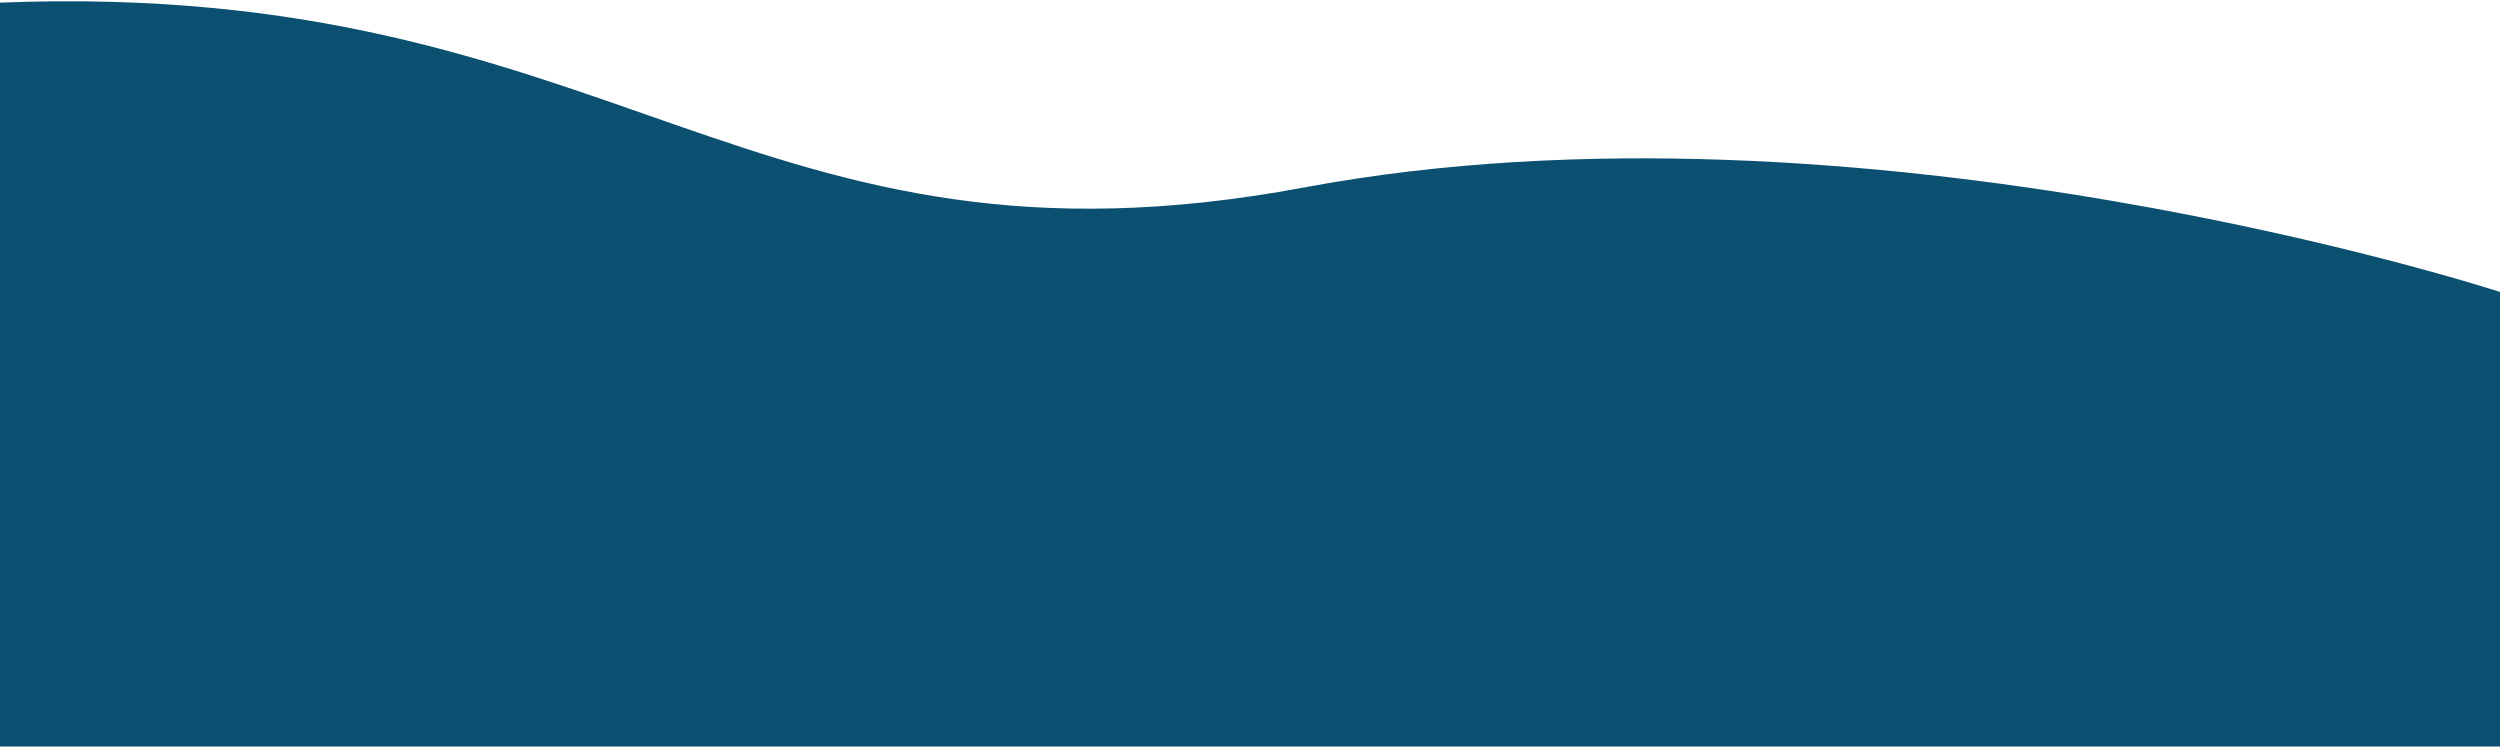
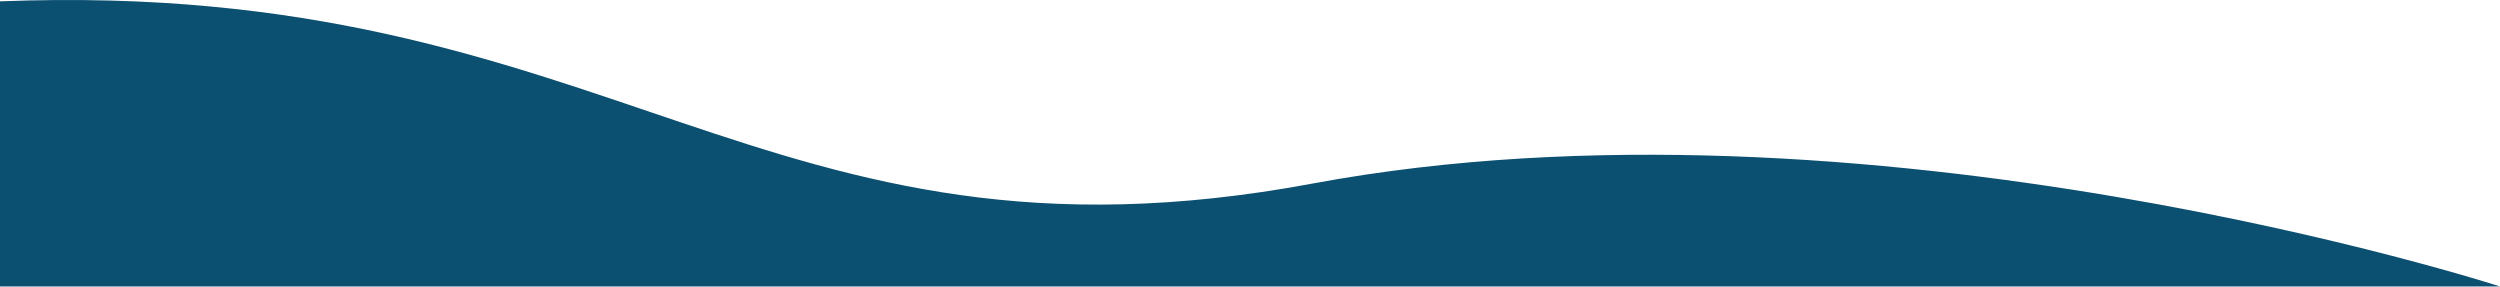
- <svg xmlns="http://www.w3.org/2000/svg" width="1430" viewBox="0 0 1430 427" fill="none">
-   <path d="M0 427L1430 427L1430 167C1430 167 1064.5 47.677 746.002 107.218C427.501 166.759 354.576 -12.421 0 1.5L0 427Z" fill="#0B4F71" />
+ <svg xmlns="http://www.w3.org/2000/svg" width="1440" height="auto" viewBox="0 0 1440 165" fill="none">
+   <path d="M0 165L1440 165C1440 165 1074.5 46.463 756.002 105.732C437.501 165 354.576 -13.086 0 0.772L0 165Z" fill="#0B4F71" />
</svg>
